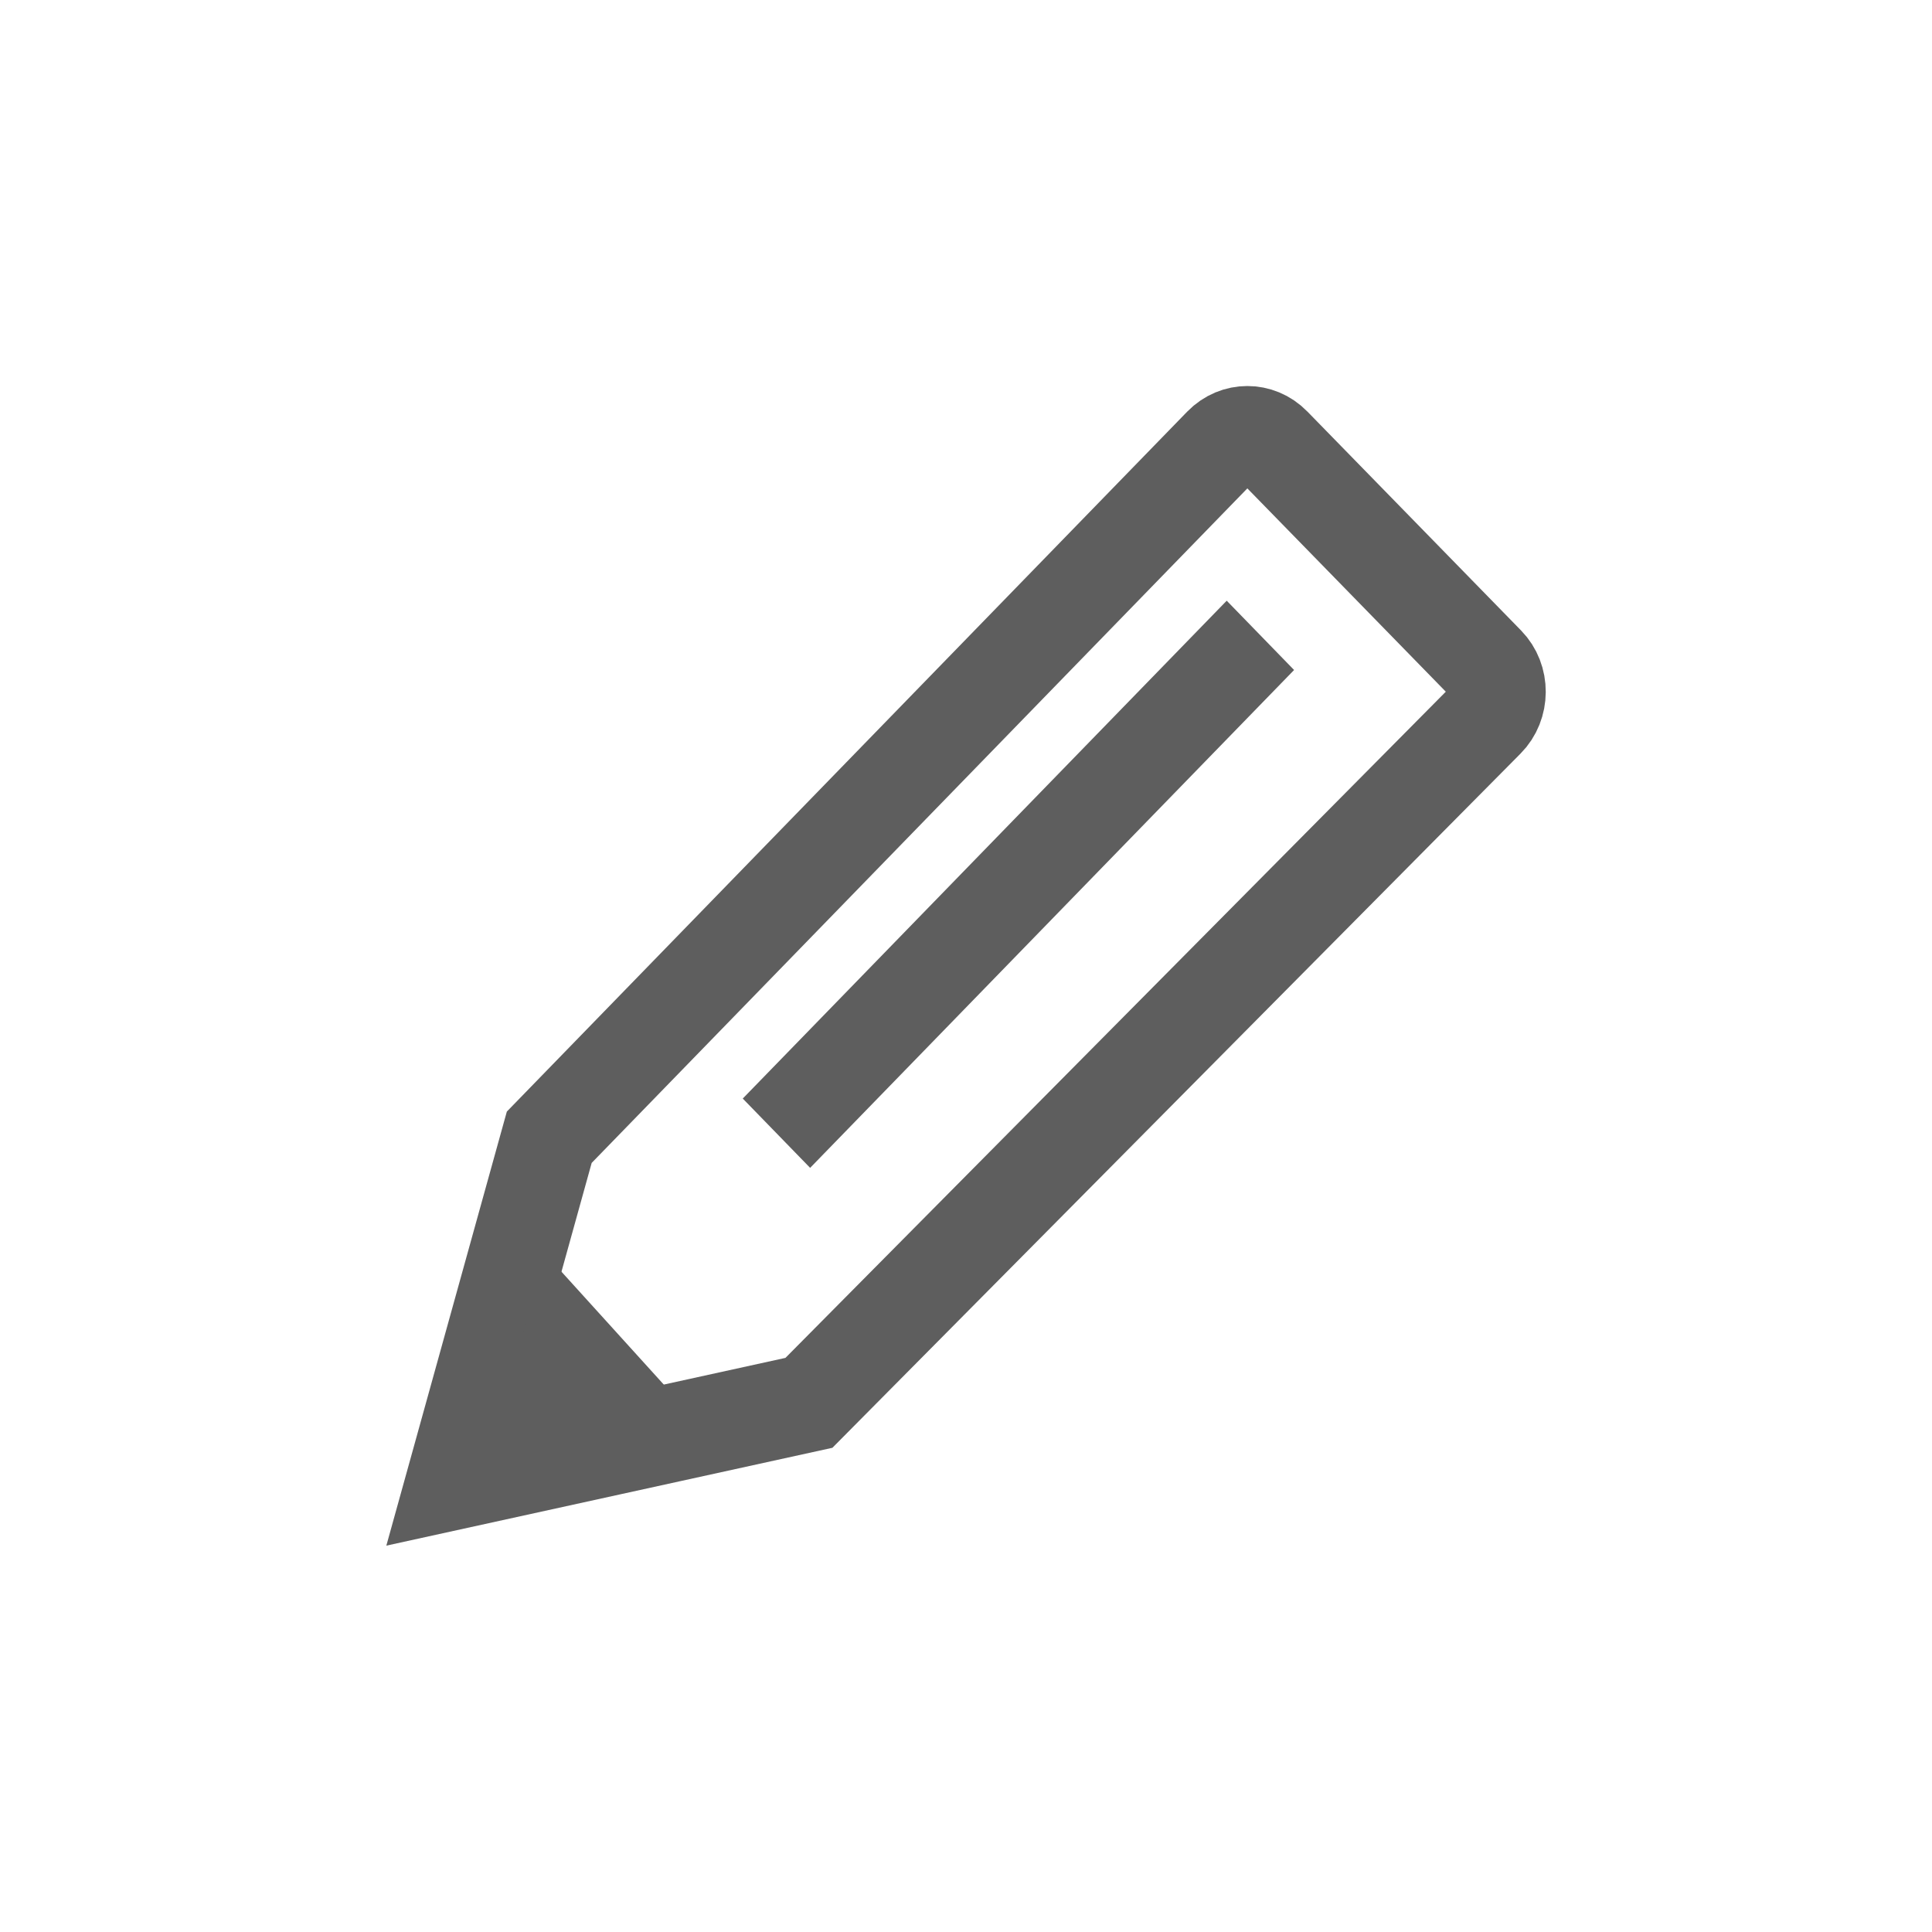
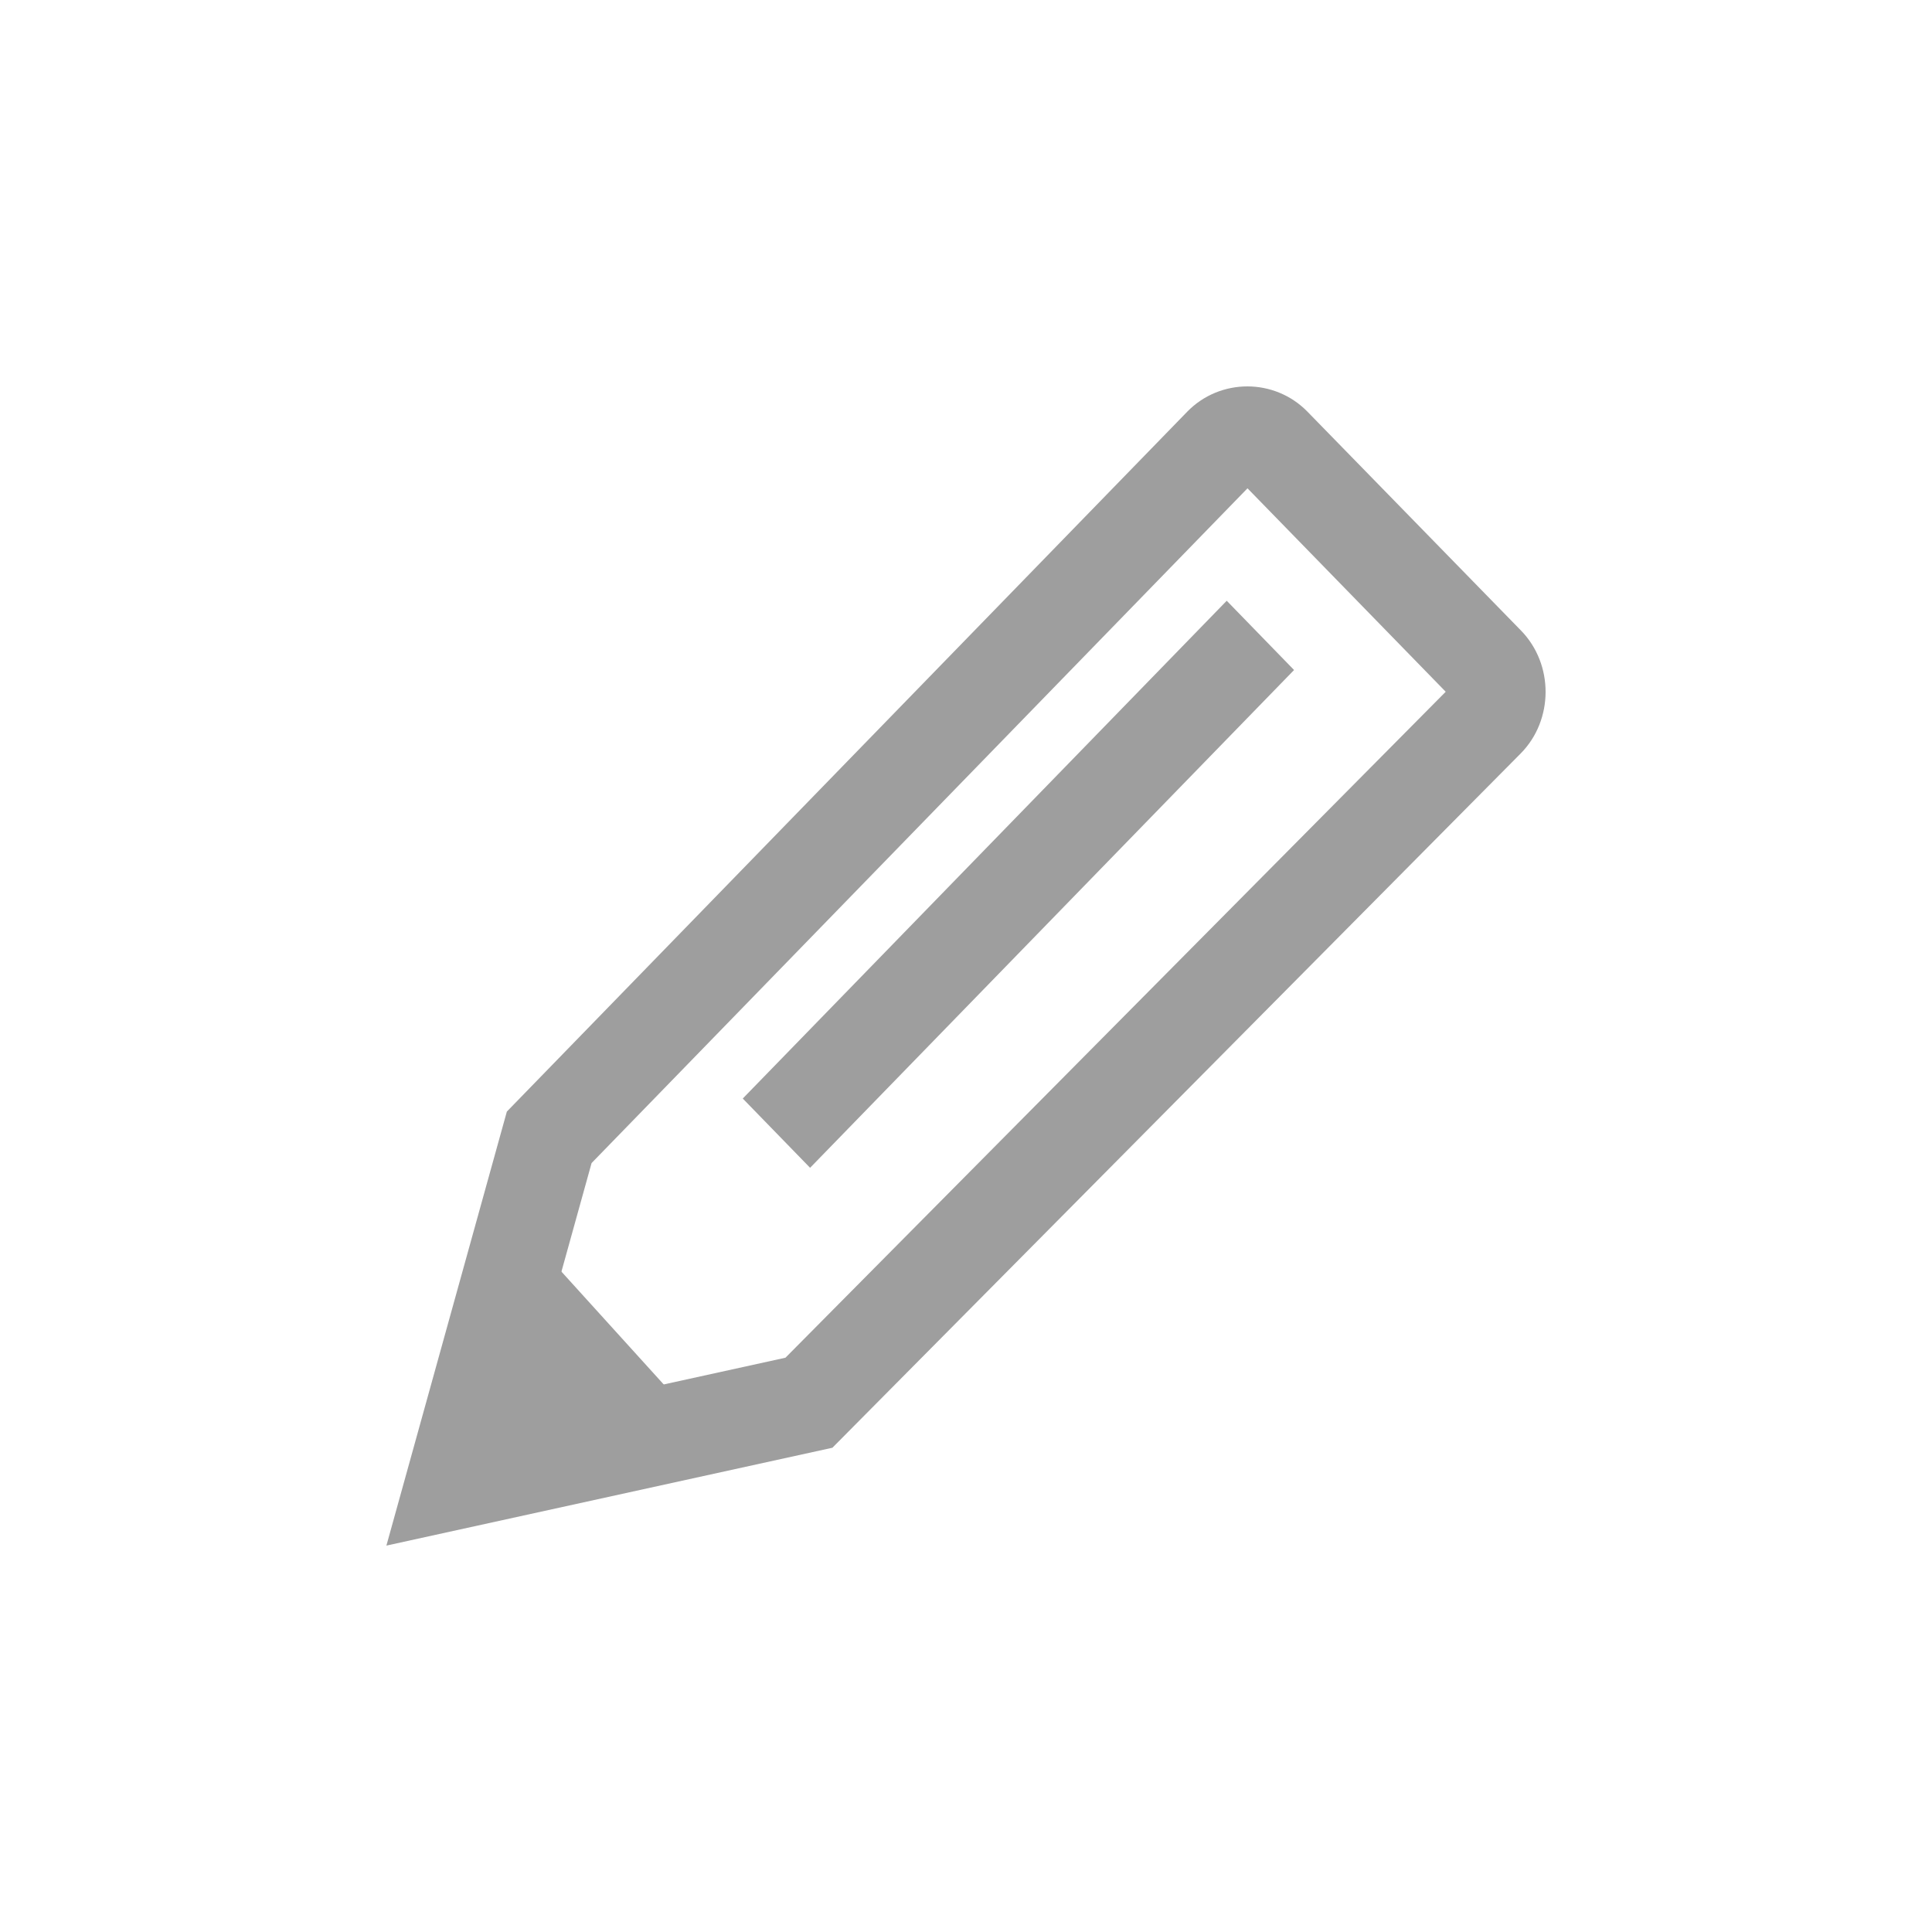
<svg xmlns="http://www.w3.org/2000/svg" width="20" height="20" viewBox="0 0 20 20" version="1.1" id="svg14">
  <defs id="defs6" />
-   <g id="Icons" style="fill:none;fill-rule:evenodd;stroke:none;stroke-width:1.285" transform="matrix(0.767559,0,0,0.7896078,3.773151,3.945363)">
-     <g id="Artboard" transform="translate(-154,-401)" style="stroke-width:1.285">
-       <g id="pencil" transform="translate(154,401)" style="stroke-width:1.285">
-         <path d="M 2.492,9.913 1.206,14.416 5.994,13.395 15.142,4.424 c 0.195,-0.191 0.196,-0.508 0.004,-0.699 L 12.263,0.854 c -0.197,-0.197 -0.516,-0.196 -0.713,6.212e-4 z" id="Path-4" style="stroke:#5e5e5e;stroke-width:1.285" />
-         <path d="M 5.556,9.86 12.083,3.333" id="Path-12" style="stroke:#5e5e5e;stroke-width:1.285" />
-         <polygon id="Path-14" points="4.244,13.378 1.67,13.969 2.461,11.466 " style="fill:#5e5e5e;stroke-width:1.285" />
-       </g>
-     </g>
-   </g>
+   <path id="Path-4" d="m 12.912,4 c -0.226,2.013e-4 -0.453,0.088 -0.622,0.262 L 5.247,11.507 5.212,11.633 4,16 8.617,14.987 15.741,7.801 c 0.344,-0.347 0.345,-0.925 0.004,-1.274 L 13.534,4.261 C 13.364,4.087 13.138,4 12.912,4 Z m 0.002,1.055 2.052,2.106 -6.835,6.894 -2.733,0.6 0.726,-2.615 z" style="color:#000000;font-style:normal;font-variant:normal;font-weight:normal;font-stretch:normal;font-size:medium;line-height:normal;font-family:sans-serif;font-variant-ligatures:normal;font-variant-position:normal;font-variant-caps:normal;font-variant-numeric:normal;font-variant-alternates:normal;font-feature-settings:normal;text-indent:0;text-align:start;text-decoration:none;text-decoration-line:none;text-decoration-style:solid;text-decoration-color:#000000;letter-spacing:normal;word-spacing:normal;text-transform:none;writing-mode:lr-tb;direction:ltr;text-orientation:mixed;dominant-baseline:auto;baseline-shift:baseline;text-anchor:start;white-space:normal;shape-padding:0;clip-rule:nonzero;display:inline;overflow:visible;visibility:visible;opacity:1;isolation:auto;mix-blend-mode:normal;color-interpolation:sRGB;color-interpolation-filters:linearRGB;solid-color:#000000;solid-opacity:1;vector-effect:none;fill:#9e9e9e;fill-opacity:1;fill-rule:nonzero;stroke:none;stroke-width:1;stroke-linecap:butt;stroke-linejoin:miter;stroke-miterlimit:4;stroke-dasharray:none;stroke-dashoffset:0;stroke-opacity:1;color-rendering:auto;image-rendering:auto;shape-rendering:auto;text-rendering:auto;enable-background:accumulate" />
+   <path id="Path-12" d="M 12.699,6.219 7.689,11.372 8.386,12.089 13.396,6.936 Z" style="color:#000000;font-style:normal;font-variant:normal;font-weight:normal;font-stretch:normal;font-size:medium;line-height:normal;font-family:sans-serif;font-variant-ligatures:normal;font-variant-position:normal;font-variant-caps:normal;font-variant-numeric:normal;font-variant-alternates:normal;font-feature-settings:normal;text-indent:0;text-align:start;text-decoration:none;text-decoration-line:none;text-decoration-style:solid;text-decoration-color:#000000;letter-spacing:normal;word-spacing:normal;text-transform:none;writing-mode:lr-tb;direction:ltr;text-orientation:mixed;dominant-baseline:auto;baseline-shift:baseline;text-anchor:start;white-space:normal;shape-padding:0;clip-rule:nonzero;display:inline;overflow:visible;visibility:visible;opacity:1;isolation:auto;mix-blend-mode:normal;color-interpolation:sRGB;color-interpolation-filters:linearRGB;solid-color:#000000;solid-opacity:1;vector-effect:none;fill:#9e9e9e;fill-opacity:1;fill-rule:nonzero;stroke:none;stroke-width:1;stroke-linecap:butt;stroke-linejoin:miter;stroke-miterlimit:4;stroke-dasharray:none;stroke-dashoffset:0;stroke-opacity:1;color-rendering:auto;image-rendering:auto;shape-rendering:auto;text-rendering:auto;enable-background:accumulate" />
+   <polygon style="fill:#9e9e9e;fill-opacity:1;fill-rule:evenodd;stroke:none;stroke-width:1.285" points="1.67,13.969 2.461,11.466 4.244,13.378 " id="Path-14" transform="matrix(0.767559,0,0,0.7895142,3.773153,3.946034)" />
</svg>
